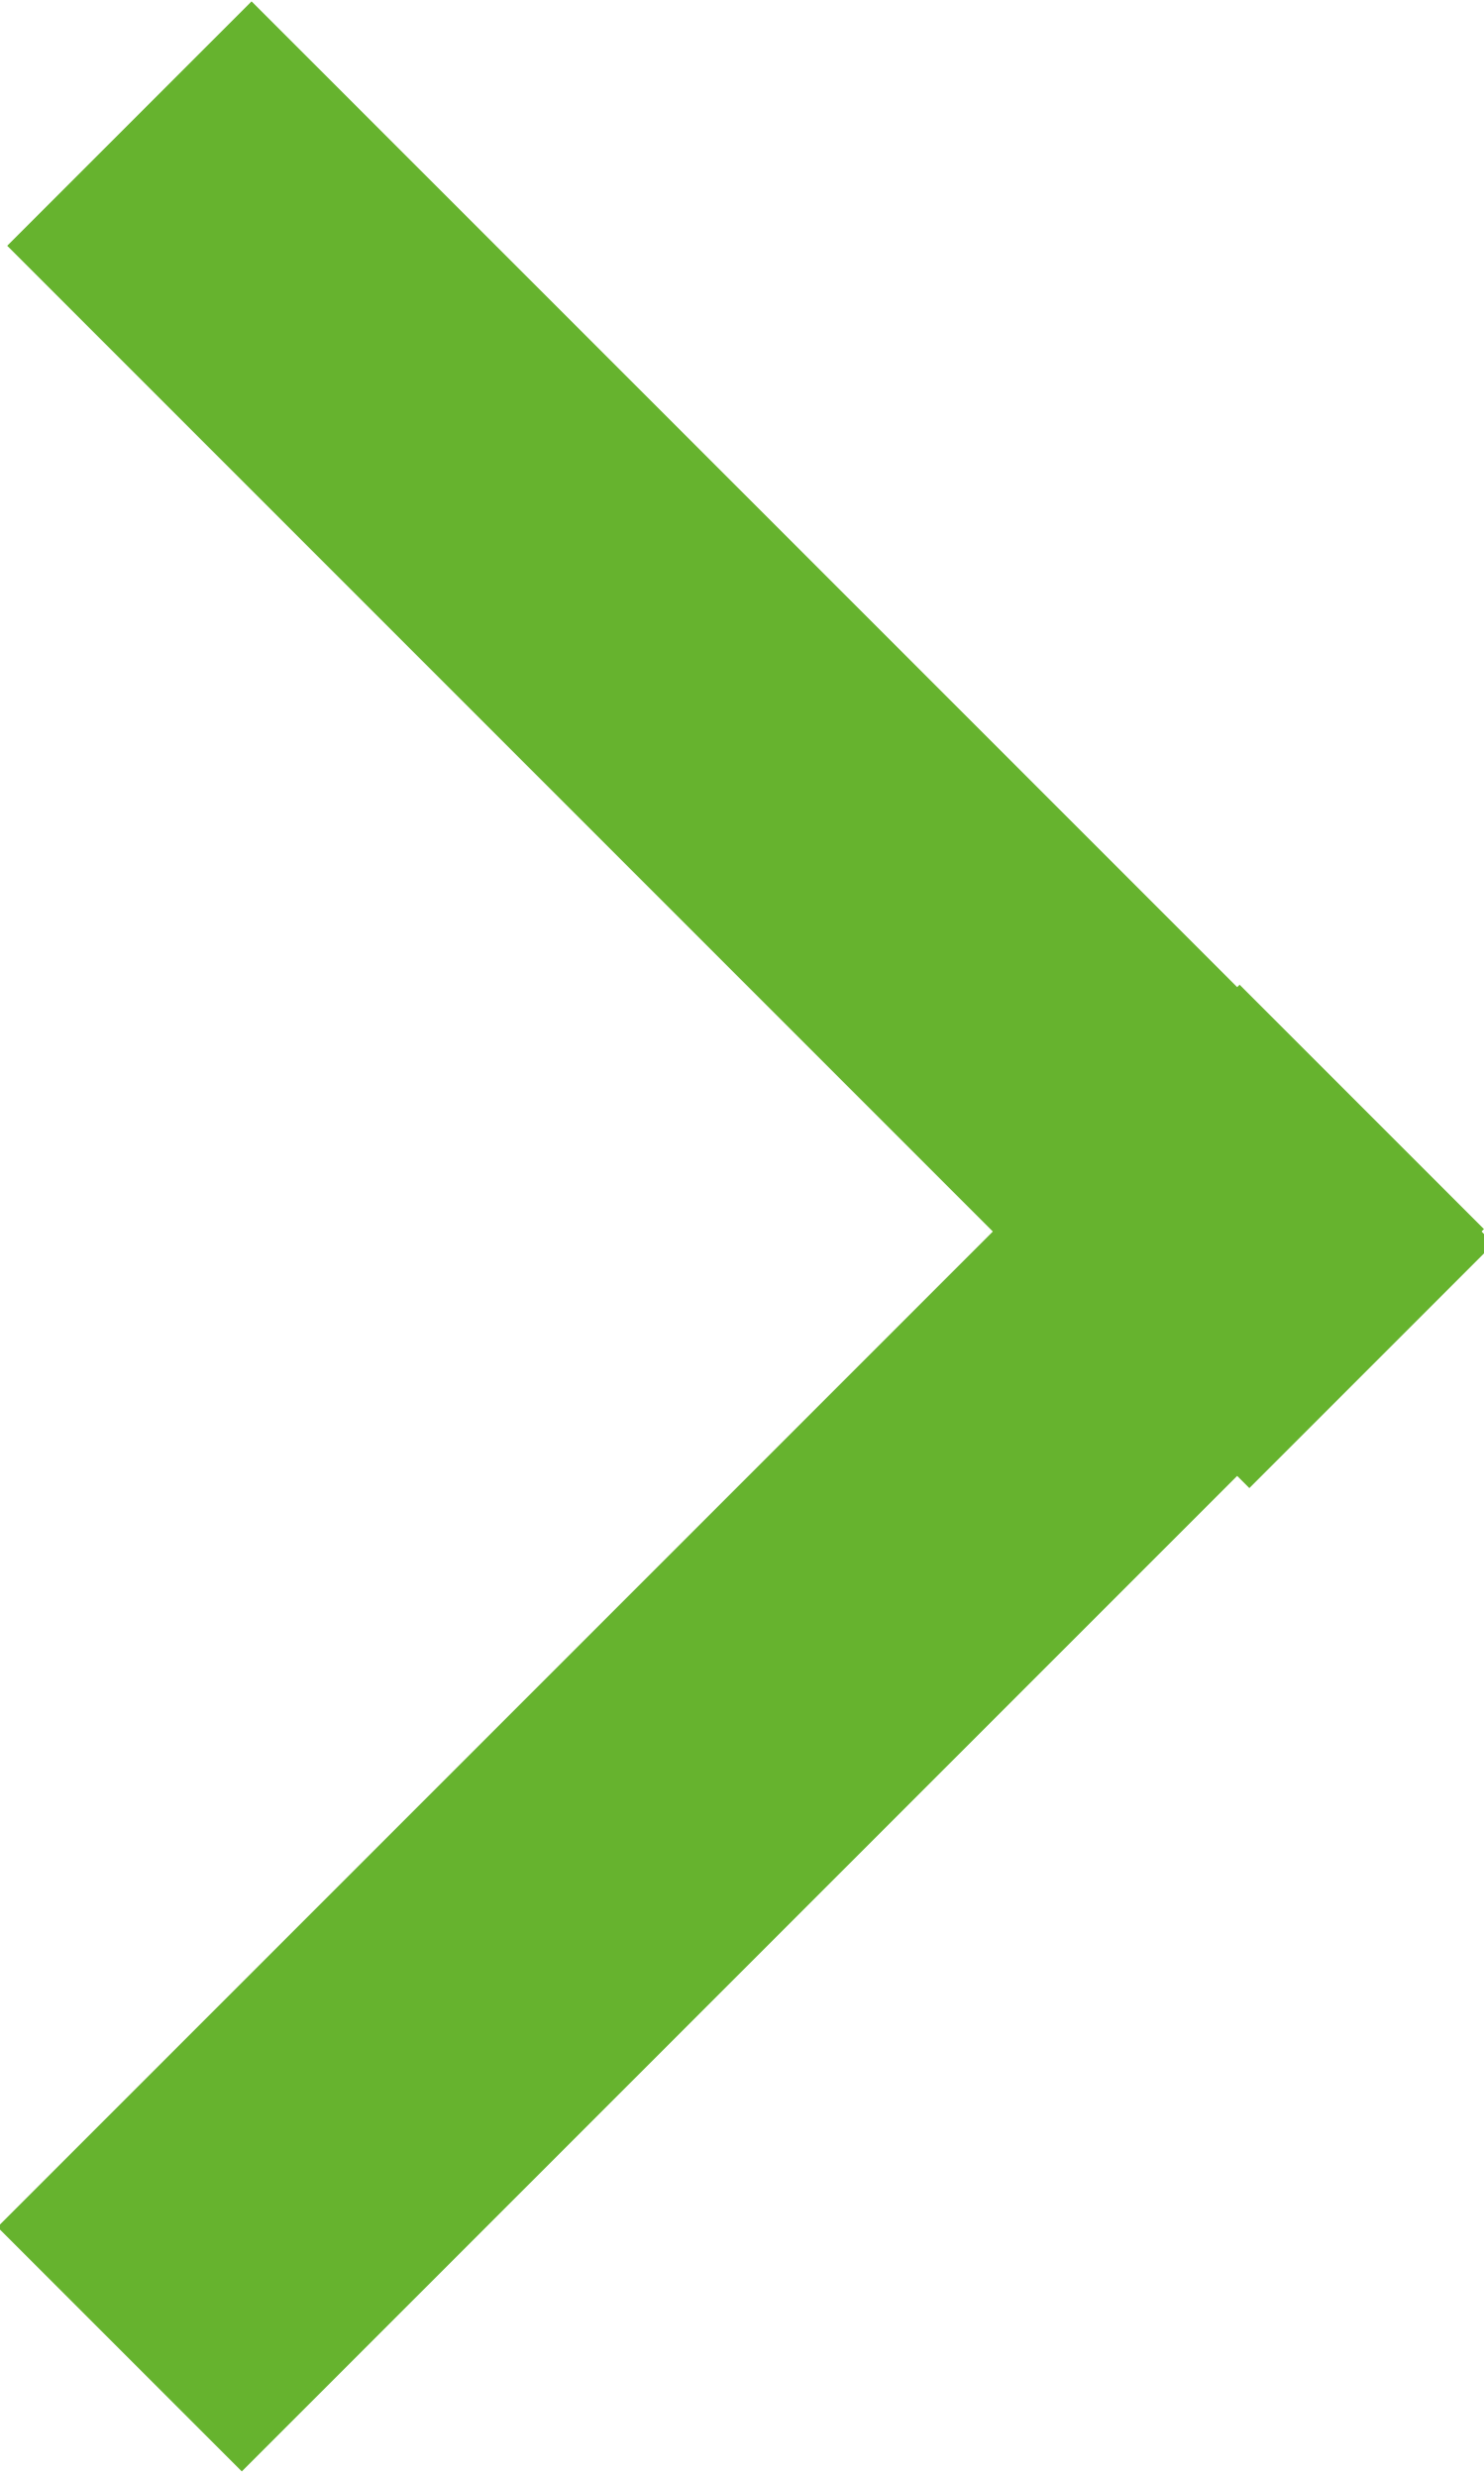
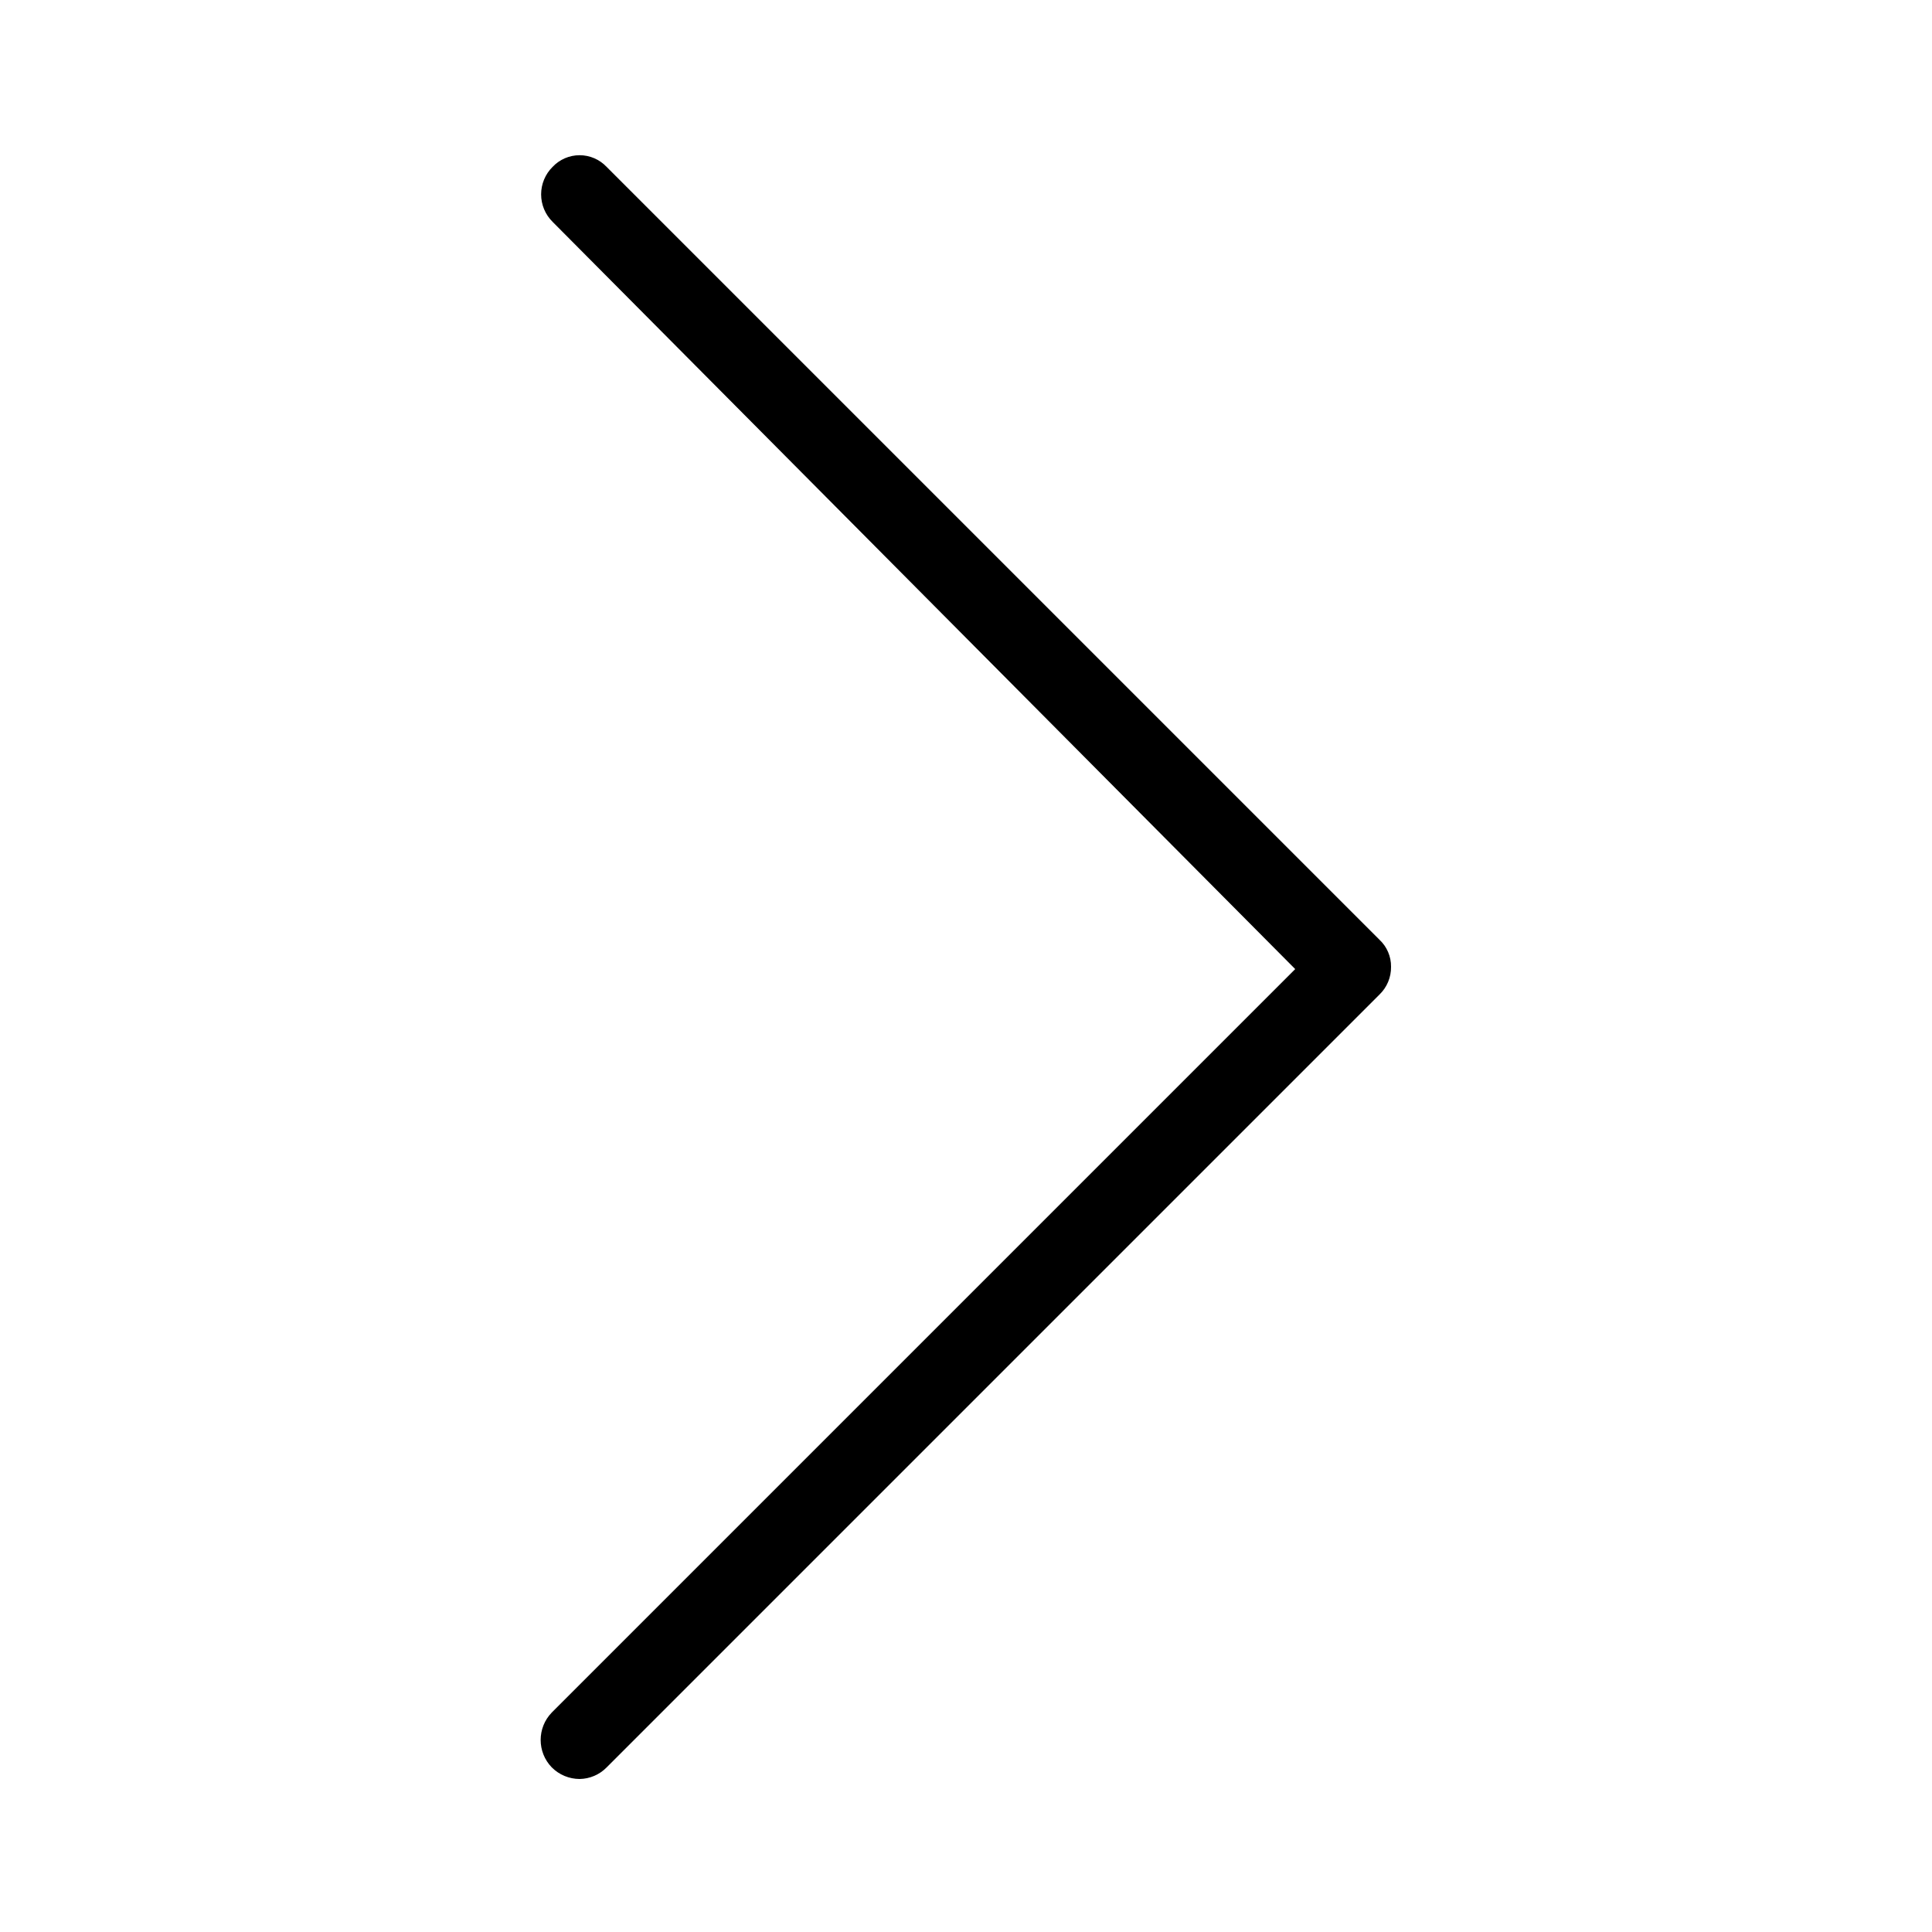
- <svg xmlns="http://www.w3.org/2000/svg" version="1.1" id="Layer_1" x="0px" y="0px" width="10.3px" height="17.2px" viewBox="0 0 10.3 17.2" style="enable-background:new 0 0 10.3 17.2;" xml:space="preserve">
-   <style type="text/css">
- 	.st0{fill:#66B32E;}
- </style>
-   <rect x="4" y="-0.9" transform="matrix(0.7071 -0.7071 0.7071 0.7071 -2.142 5.1714)" class="st0" width="2.4" height="12.2" />
-   <rect x="-0.9" y="10.8" transform="matrix(0.7071 -0.7071 0.7071 0.7071 -7.018 7.1912)" class="st0" width="12.2" height="2.4" />
+ <svg xmlns="http://www.w3.org/2000/svg" version="1.1" width="512" height="512" x="0" y="0" viewBox="0 0 25 25" style="enable-background:new 0 0 512 512" xml:space="preserve" class="">
+   <g>
+     <path d="M18 12.51a.49.49 0 0 1-.15.36l-10 10a.5.5 0 0 1-.35.15.51.51 0 0 1-.36-.15.51.51 0 0 1 0-.71l9.62-9.62-9.61-9.67a.5.5 0 0 1 0-.71.48.48 0 0 1 .7 0l10 10a.47.47 0 0 1 .15.35z" data-name="Layer 2" fill="#000000" data-original="#000000" />
+   </g>
</svg>
